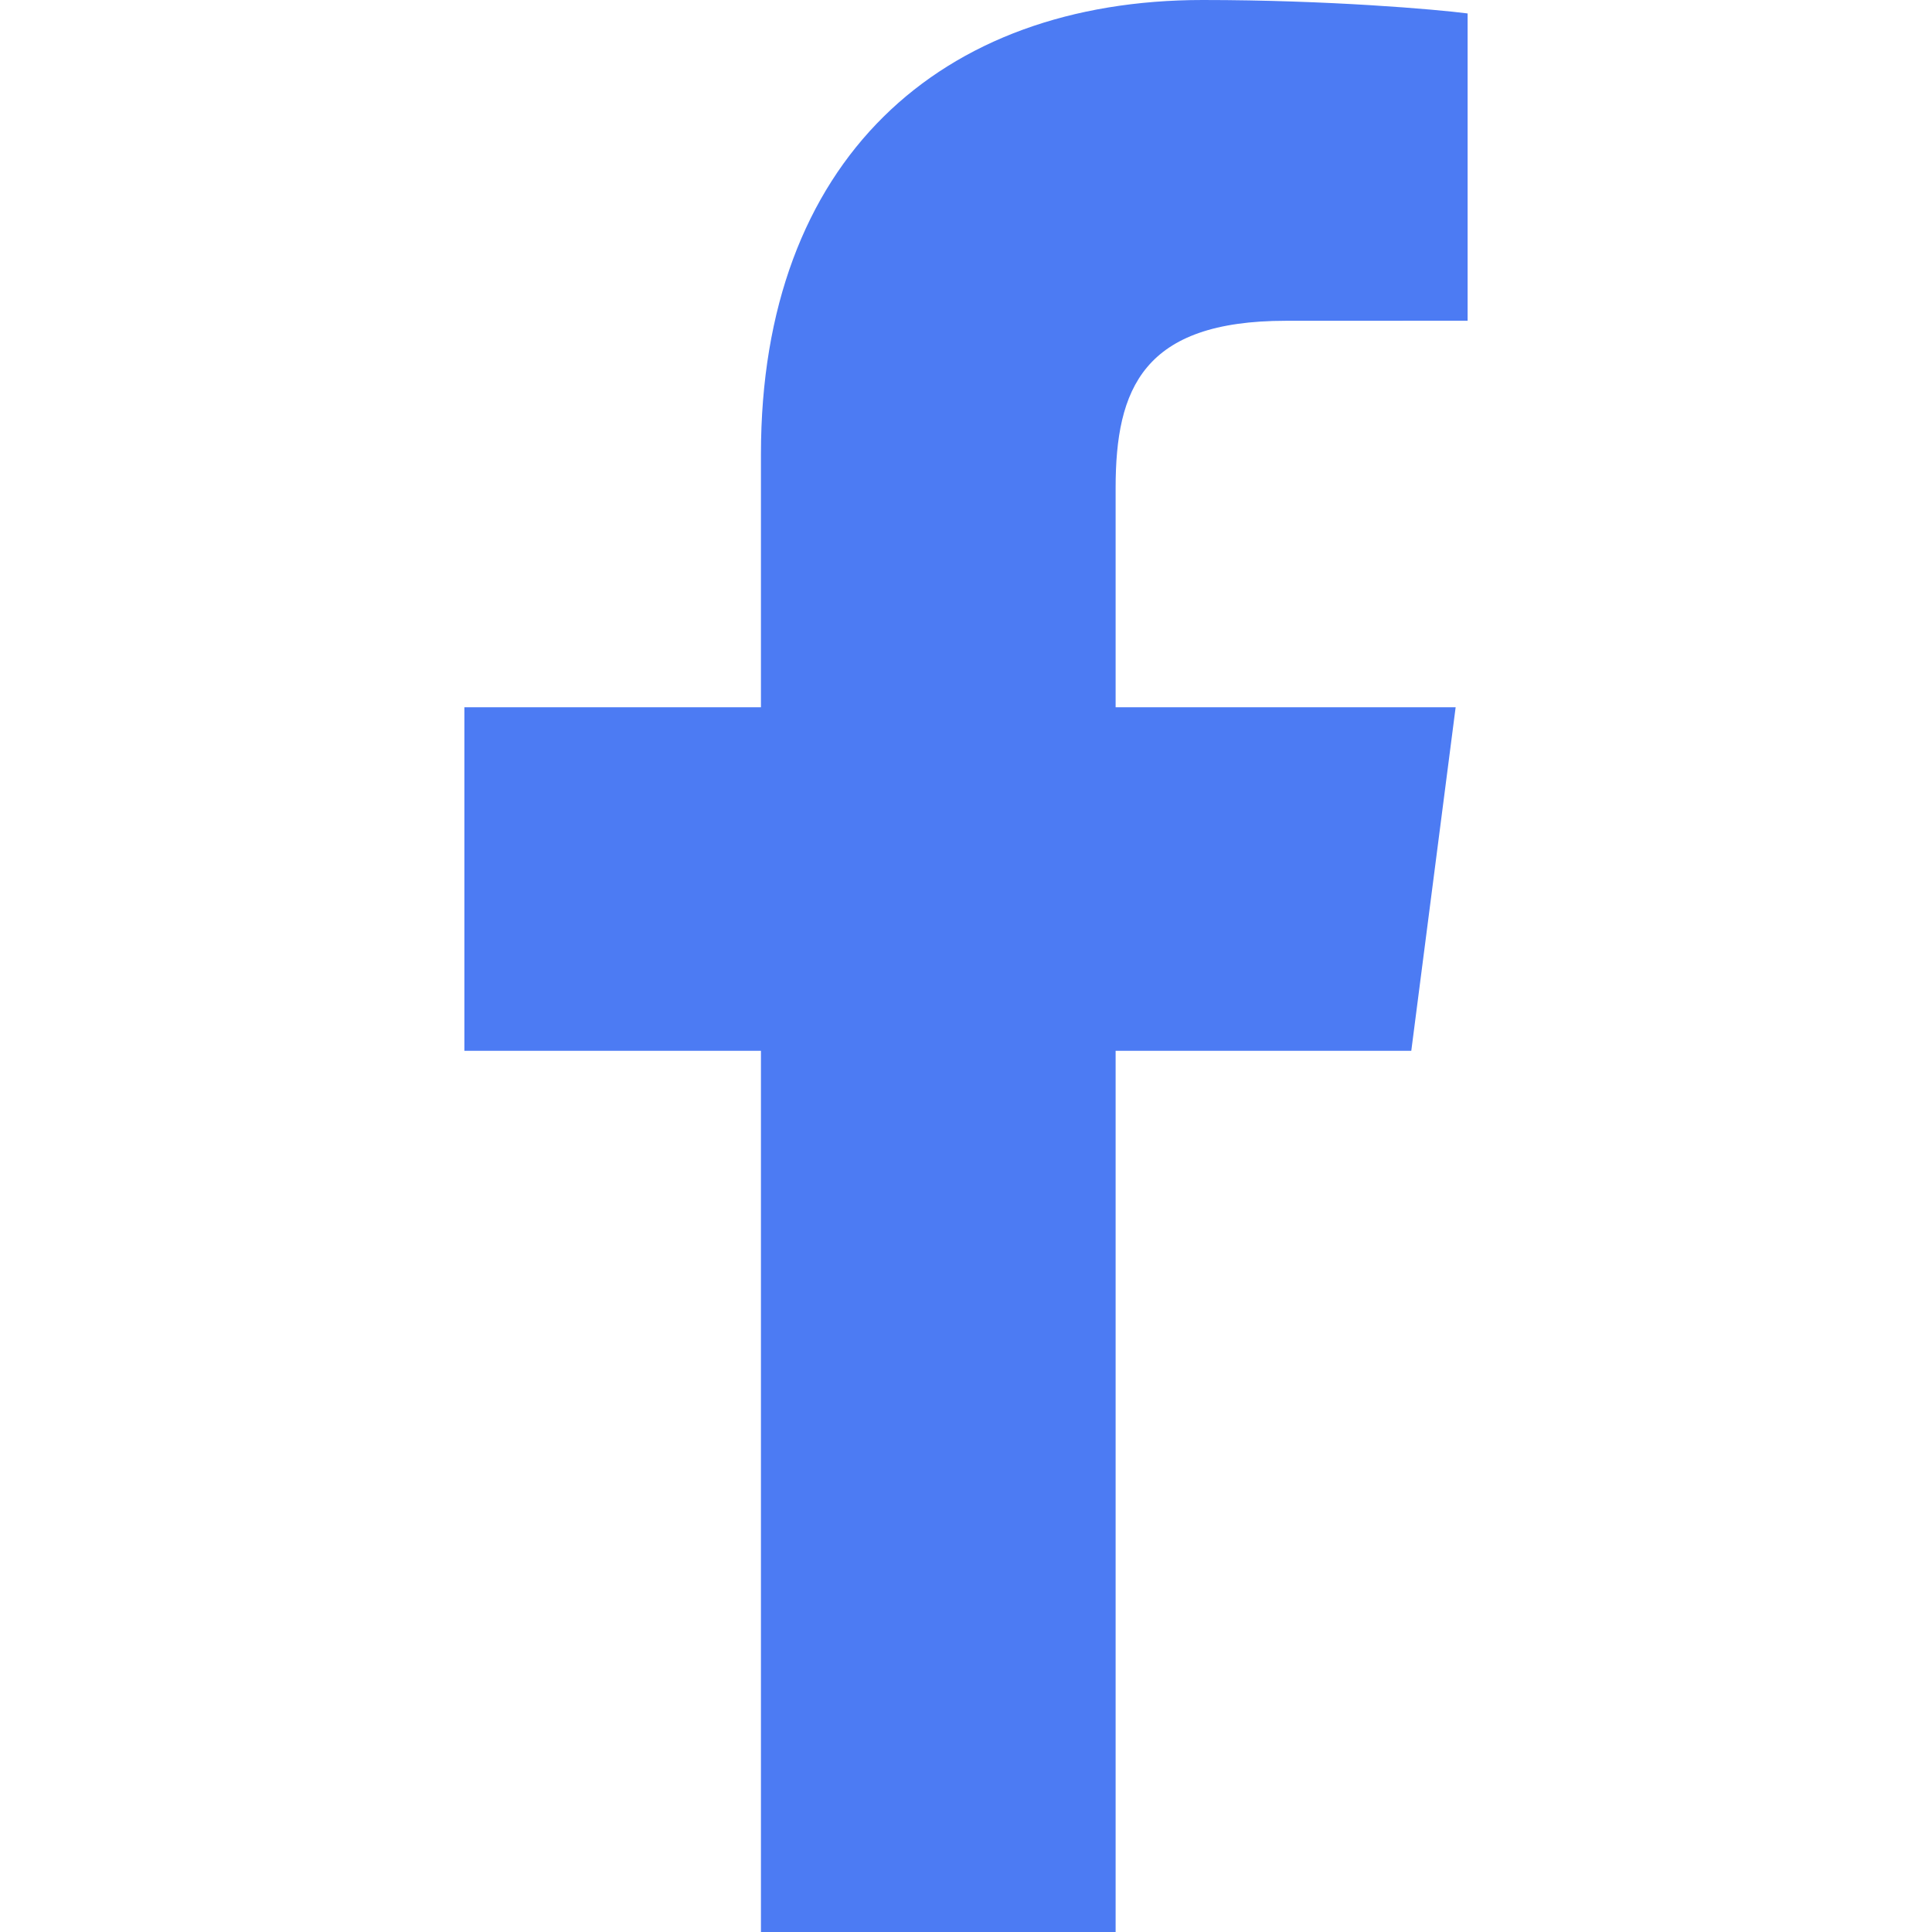
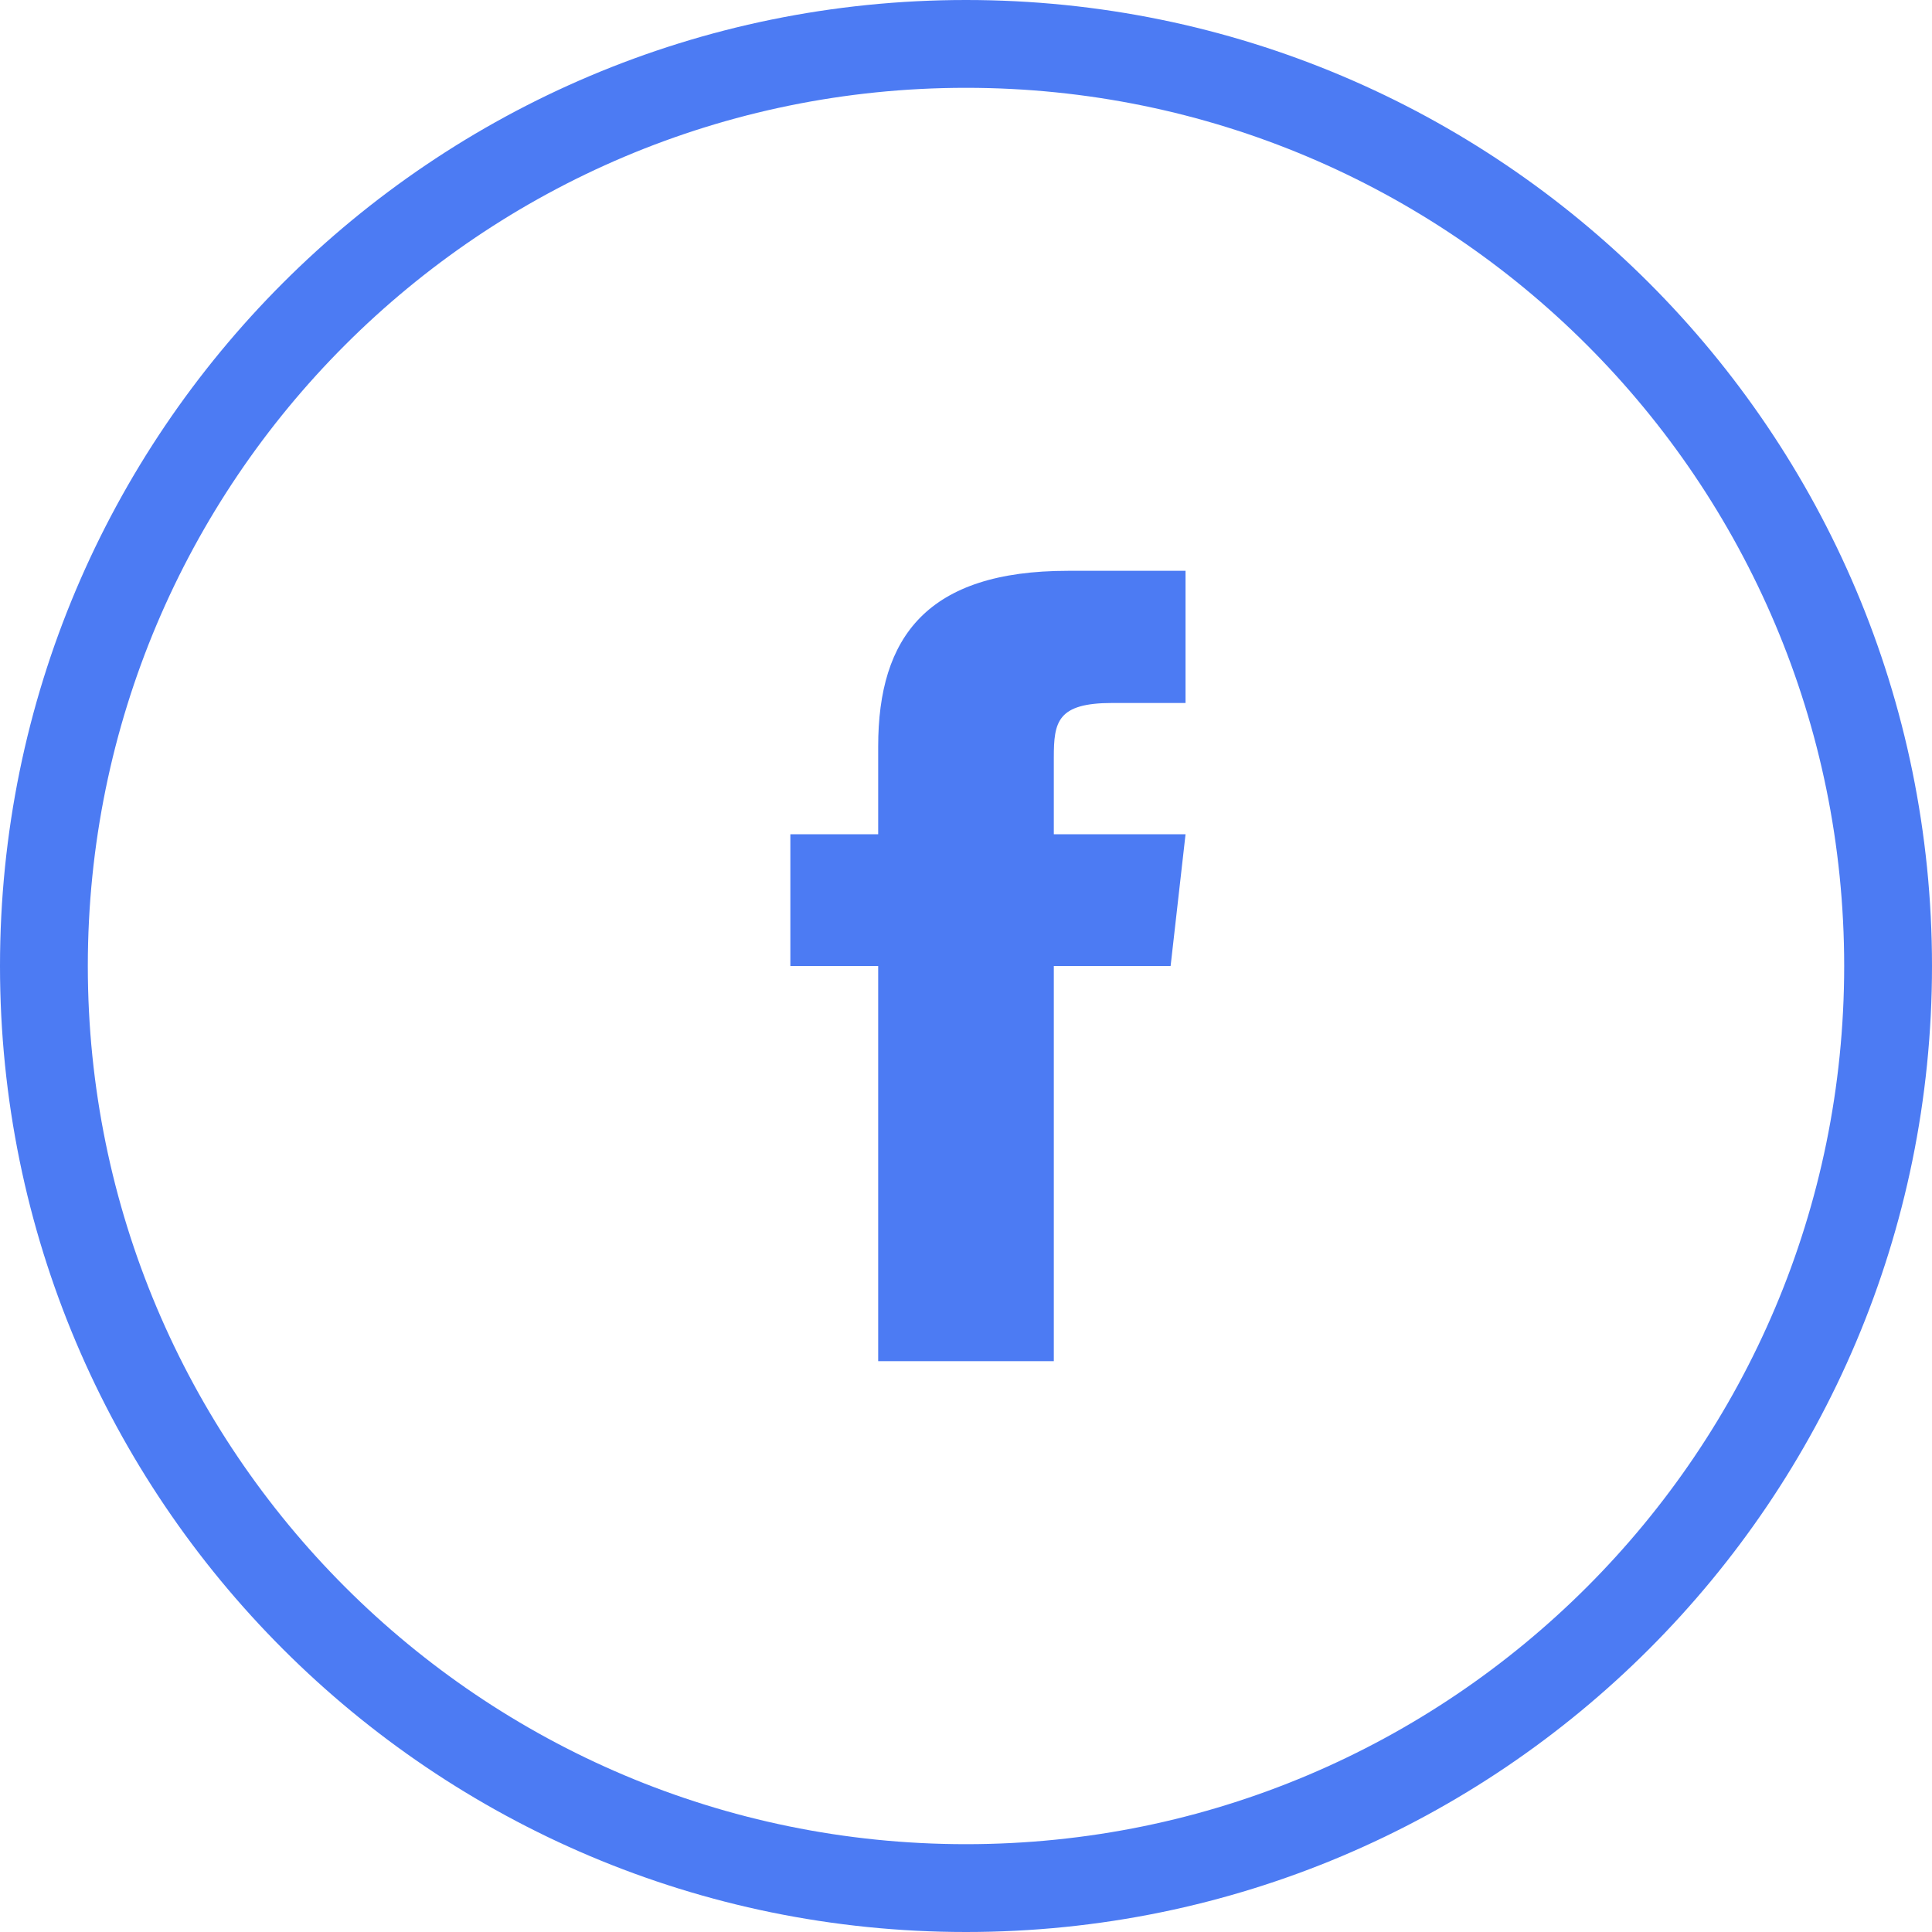
- <svg xmlns="http://www.w3.org/2000/svg" version="1.1" width="30" height="30" x="0" y="0" viewBox="0 0 155.139 155.139" style="enable-background:new 0 0 512 512" xml:space="preserve" class="">
-   <g>
-     <path d="M89.584 155.139V84.378h23.742l3.562-27.585H89.584V39.184c0-7.984 2.208-13.425 13.67-13.425l14.595-.006V1.08C115.325.752 106.661 0 96.577 0 75.52 0 61.104 12.853 61.104 36.452v20.341H37.29v27.585h23.814v70.761h28.48z" style="" fill="#4c7bf3" data-original="#010002" class="" opacity="1" />
+ <svg xmlns="http://www.w3.org/2000/svg" version="1.1" width="512" height="512" x="0" y="0" viewBox="0 0 512 512" style="enable-background:new 0 0 512 512" xml:space="preserve" class="">
+   <g transform="matrix(1,-2.4492935982947064e-16,2.4492935982947064e-16,1,-1.1368683772161603e-13,2.842170943040401e-14)">
+     <path d="M232.727 197.818v23.273h-23.273V256h23.273v104.727h46.545V256h30.953l3.956-34.909h-34.909v-20.364c0-9.425.931-14.429 15.476-14.429h19.433v-35.026h-31.185c-37.236.001-50.269 17.455-50.269 46.546z" fill="#4c7bf3" opacity="1" data-original="#000000" class="" />
+     <path d="M256 0C114.615 0 0 114.615 0 256s114.615 256 256 256 256-114.615 256-256S397.385 0 256 0zm0 488.727C127.468 488.727 23.273 384.532 23.273 256S127.468 23.273 256 23.273 488.727 127.468 488.727 256 384.532 488.727 256 488.727z" fill="#4c7bf3" opacity="1" data-original="#000000" class="" />
  </g>
</svg>
